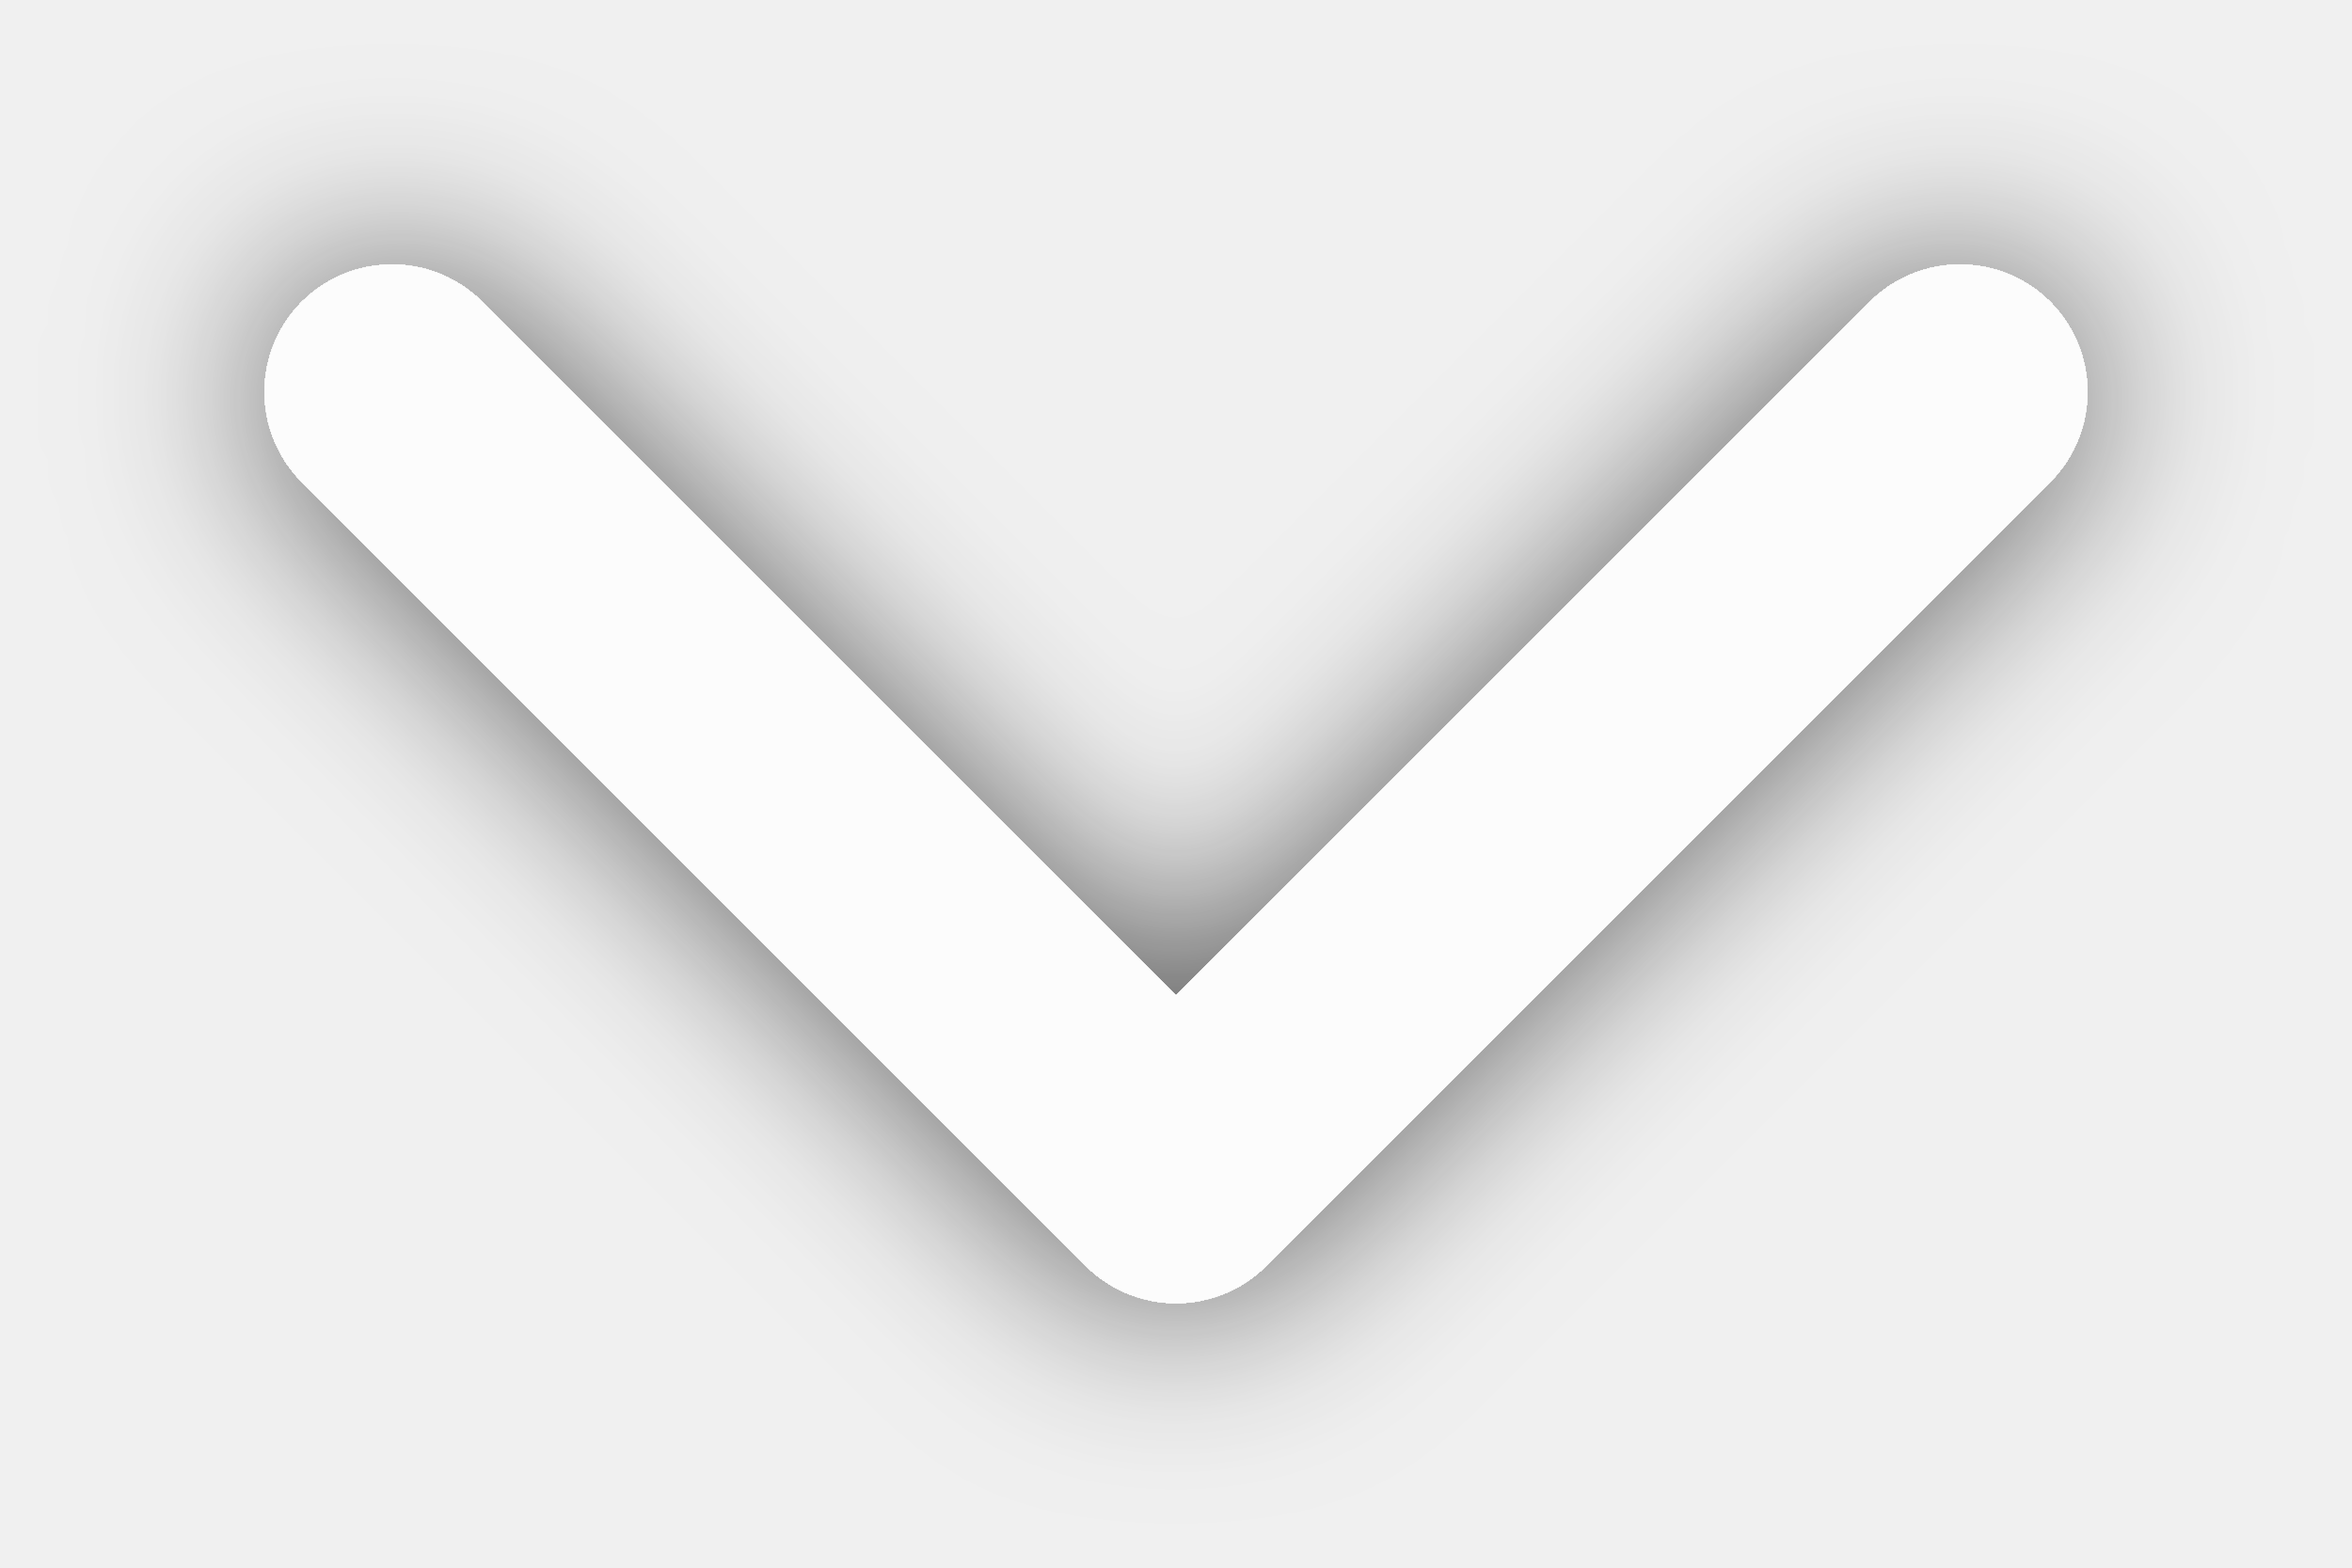
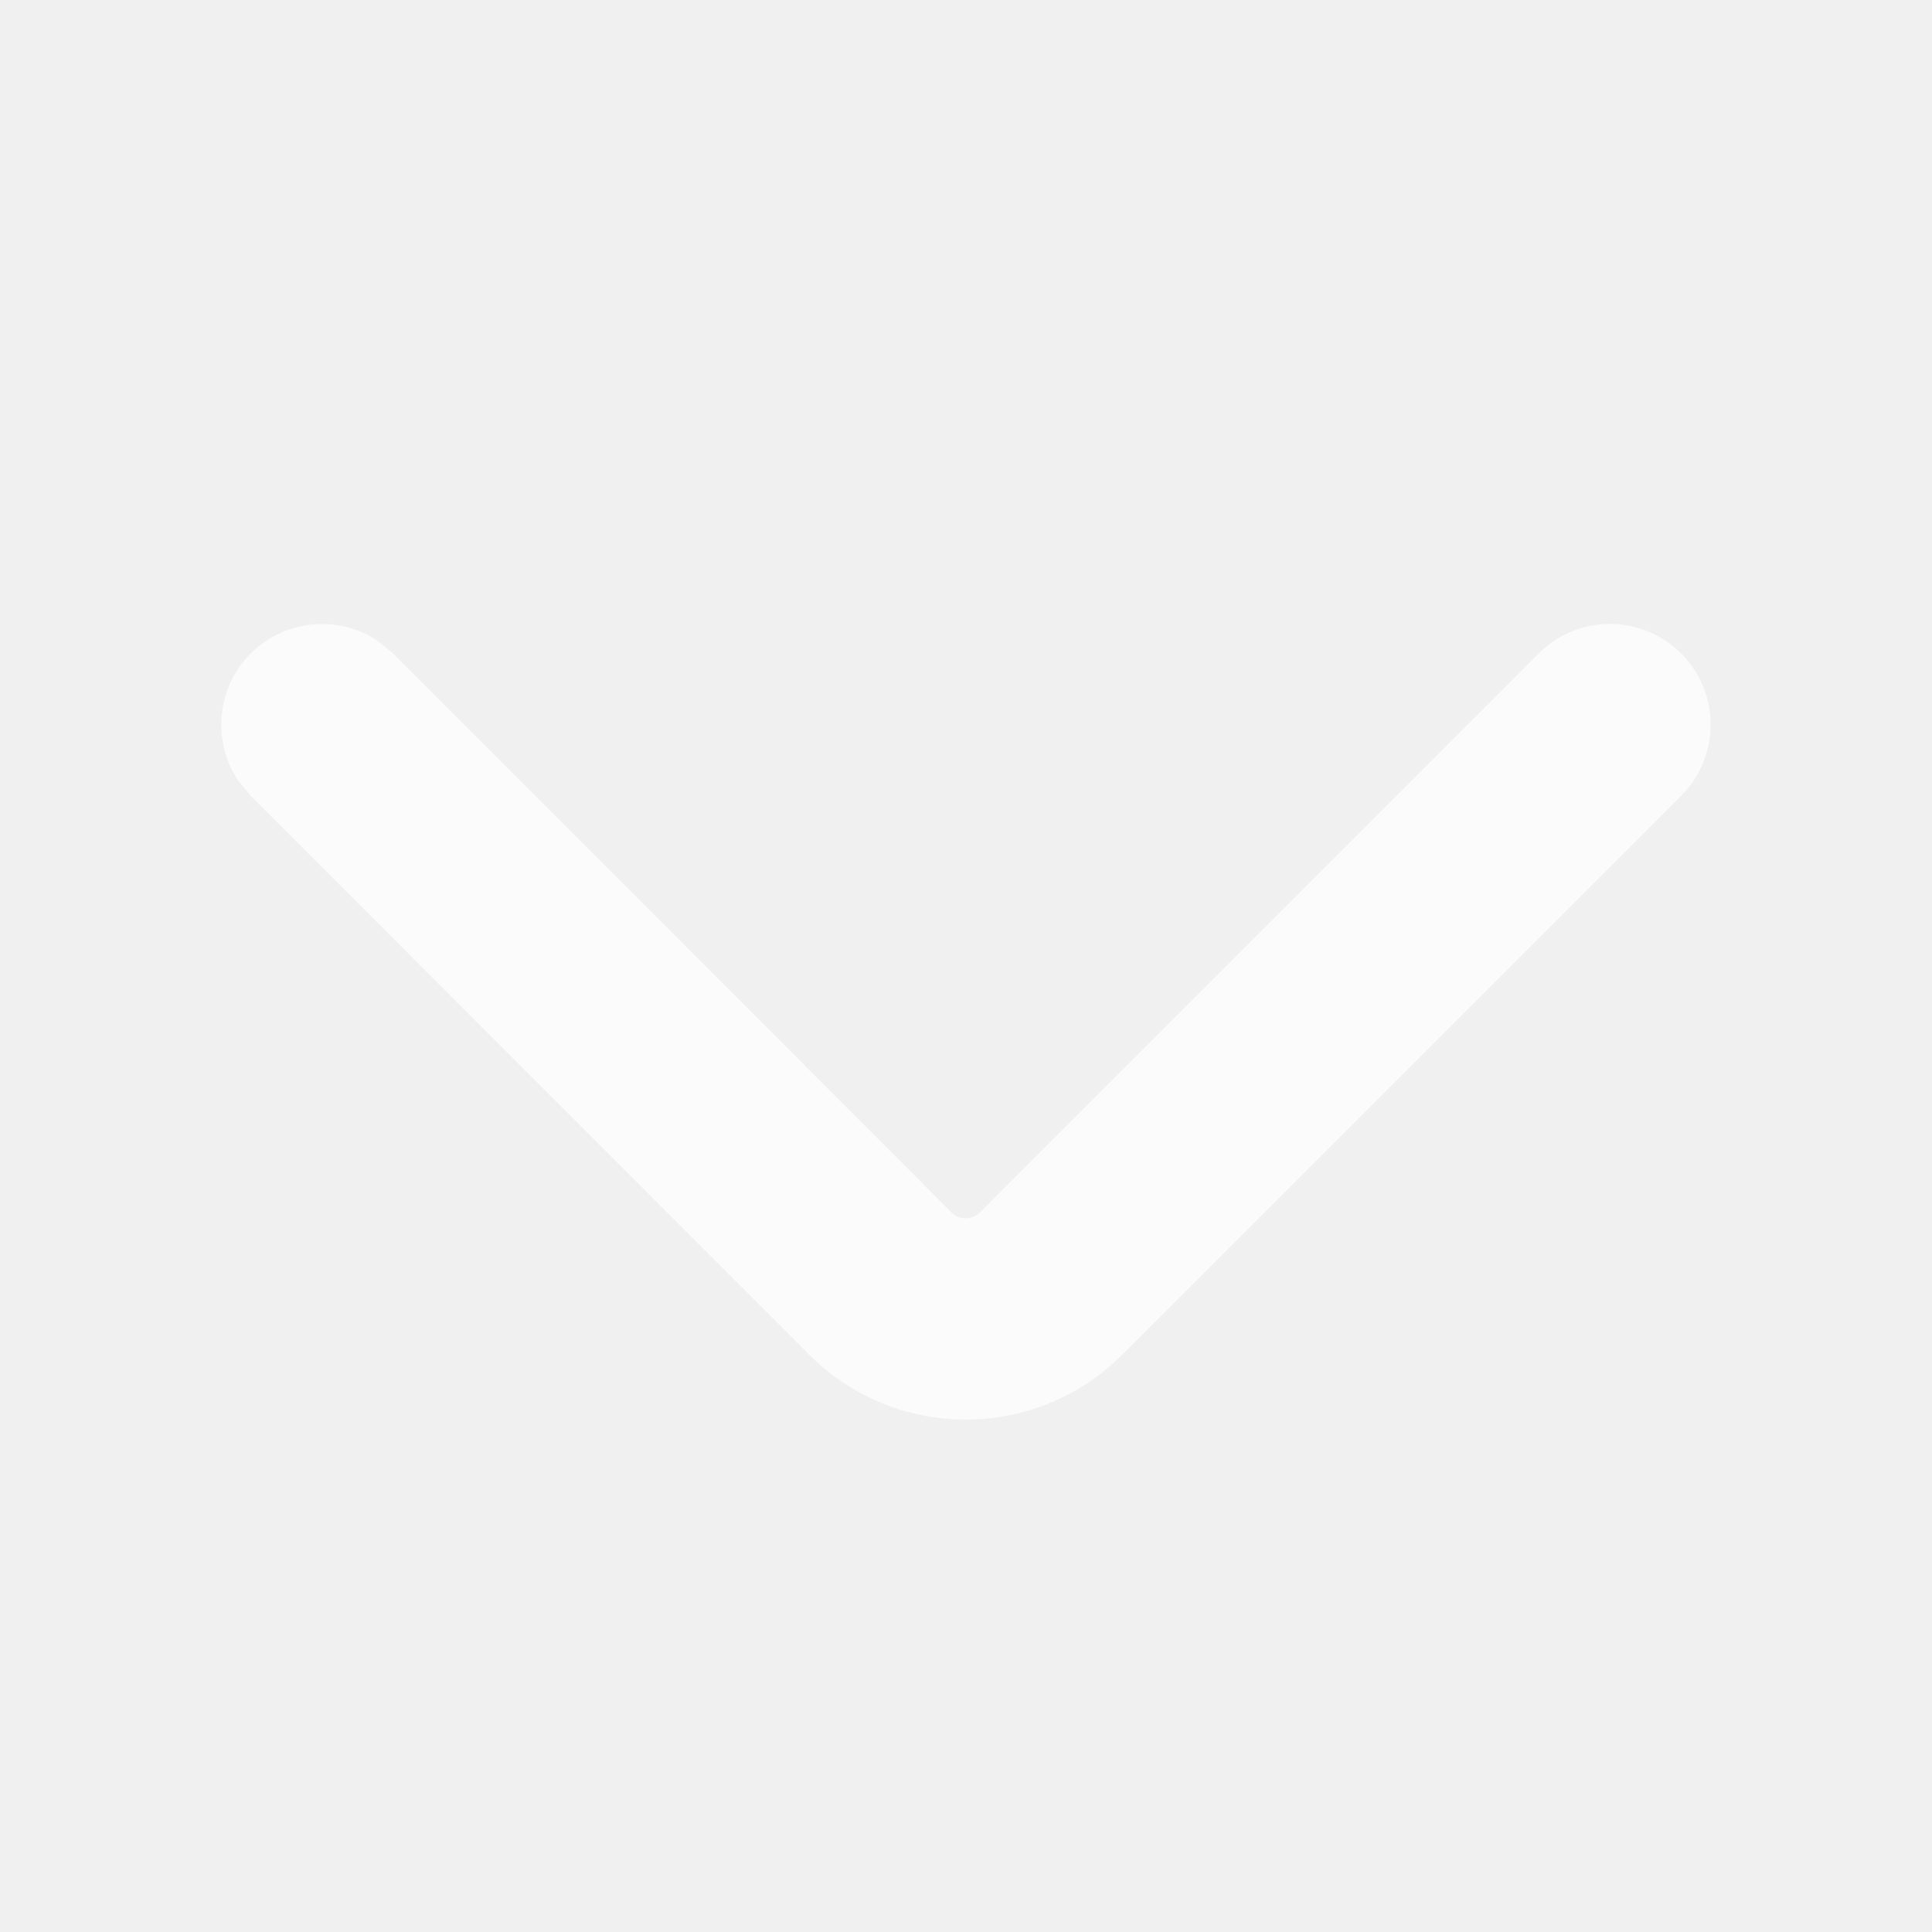
- <svg xmlns="http://www.w3.org/2000/svg" width="12" height="8" viewBox="0 0 12 8" fill="none">
-   <g filter="url(#s)">
-     <path d="M2 2L6 6L10 2" stroke="white" stroke-opacity="0.8" stroke-width="1.3" stroke-linecap="round" stroke-linejoin="round" />
-   </g>
-   <defs>
-     <filter id="s" x="0" y="0" width="12" height="8" filterUnits="userSpaceOnUse" color-interpolation-filters="sRGB">
-       <feFlood flood-opacity="0" result="BackgroundImageFix" />
-       <feColorMatrix in="SourceAlpha" type="matrix" values="0 0 0 0 0 0 0 0 0 0 0 0 0 0 0 0 0 0 127 0" result="hardAlpha" />
-       <feOffset />
-       <feGaussianBlur stdDeviation="0.5" />
-       <feComposite in2="hardAlpha" operator="out" />
-       <feColorMatrix type="matrix" values="0 0 0 0 0 0 0 0 0 0 0 0 0 0 0 0 0 0 0.62 0" />
-       <feBlend mode="normal" in2="BackgroundImageFix" result="effect1_dropShadow" />
-       <feBlend mode="normal" in="SourceGraphic" in2="effect1_dropShadow" result="shape" />
-     </filter>
-   </defs>
+ <svg xmlns="http://www.w3.org/2000/svg" width="12" height="12" viewBox="0 0 12 12" fill="none">
+   <path d="M9.557 4.059C9.801 3.814 10.198 3.814 10.442 4.059C10.686 4.303 10.686 4.699 10.442 4.943C9.285 6.1 8.127 7.259 6.969 8.416C6.434 8.95 5.567 8.952 5.03 8.418L1.557 4.943L1.477 4.845C1.317 4.602 1.344 4.272 1.557 4.059C1.771 3.845 2.101 3.819 2.343 3.978L2.442 4.059L5.912 7.532C5.959 7.579 6.037 7.579 6.086 7.531C7.243 6.374 8.399 5.216 9.557 4.059Z" fill="white" fill-opacity="0.7" />
</svg>
